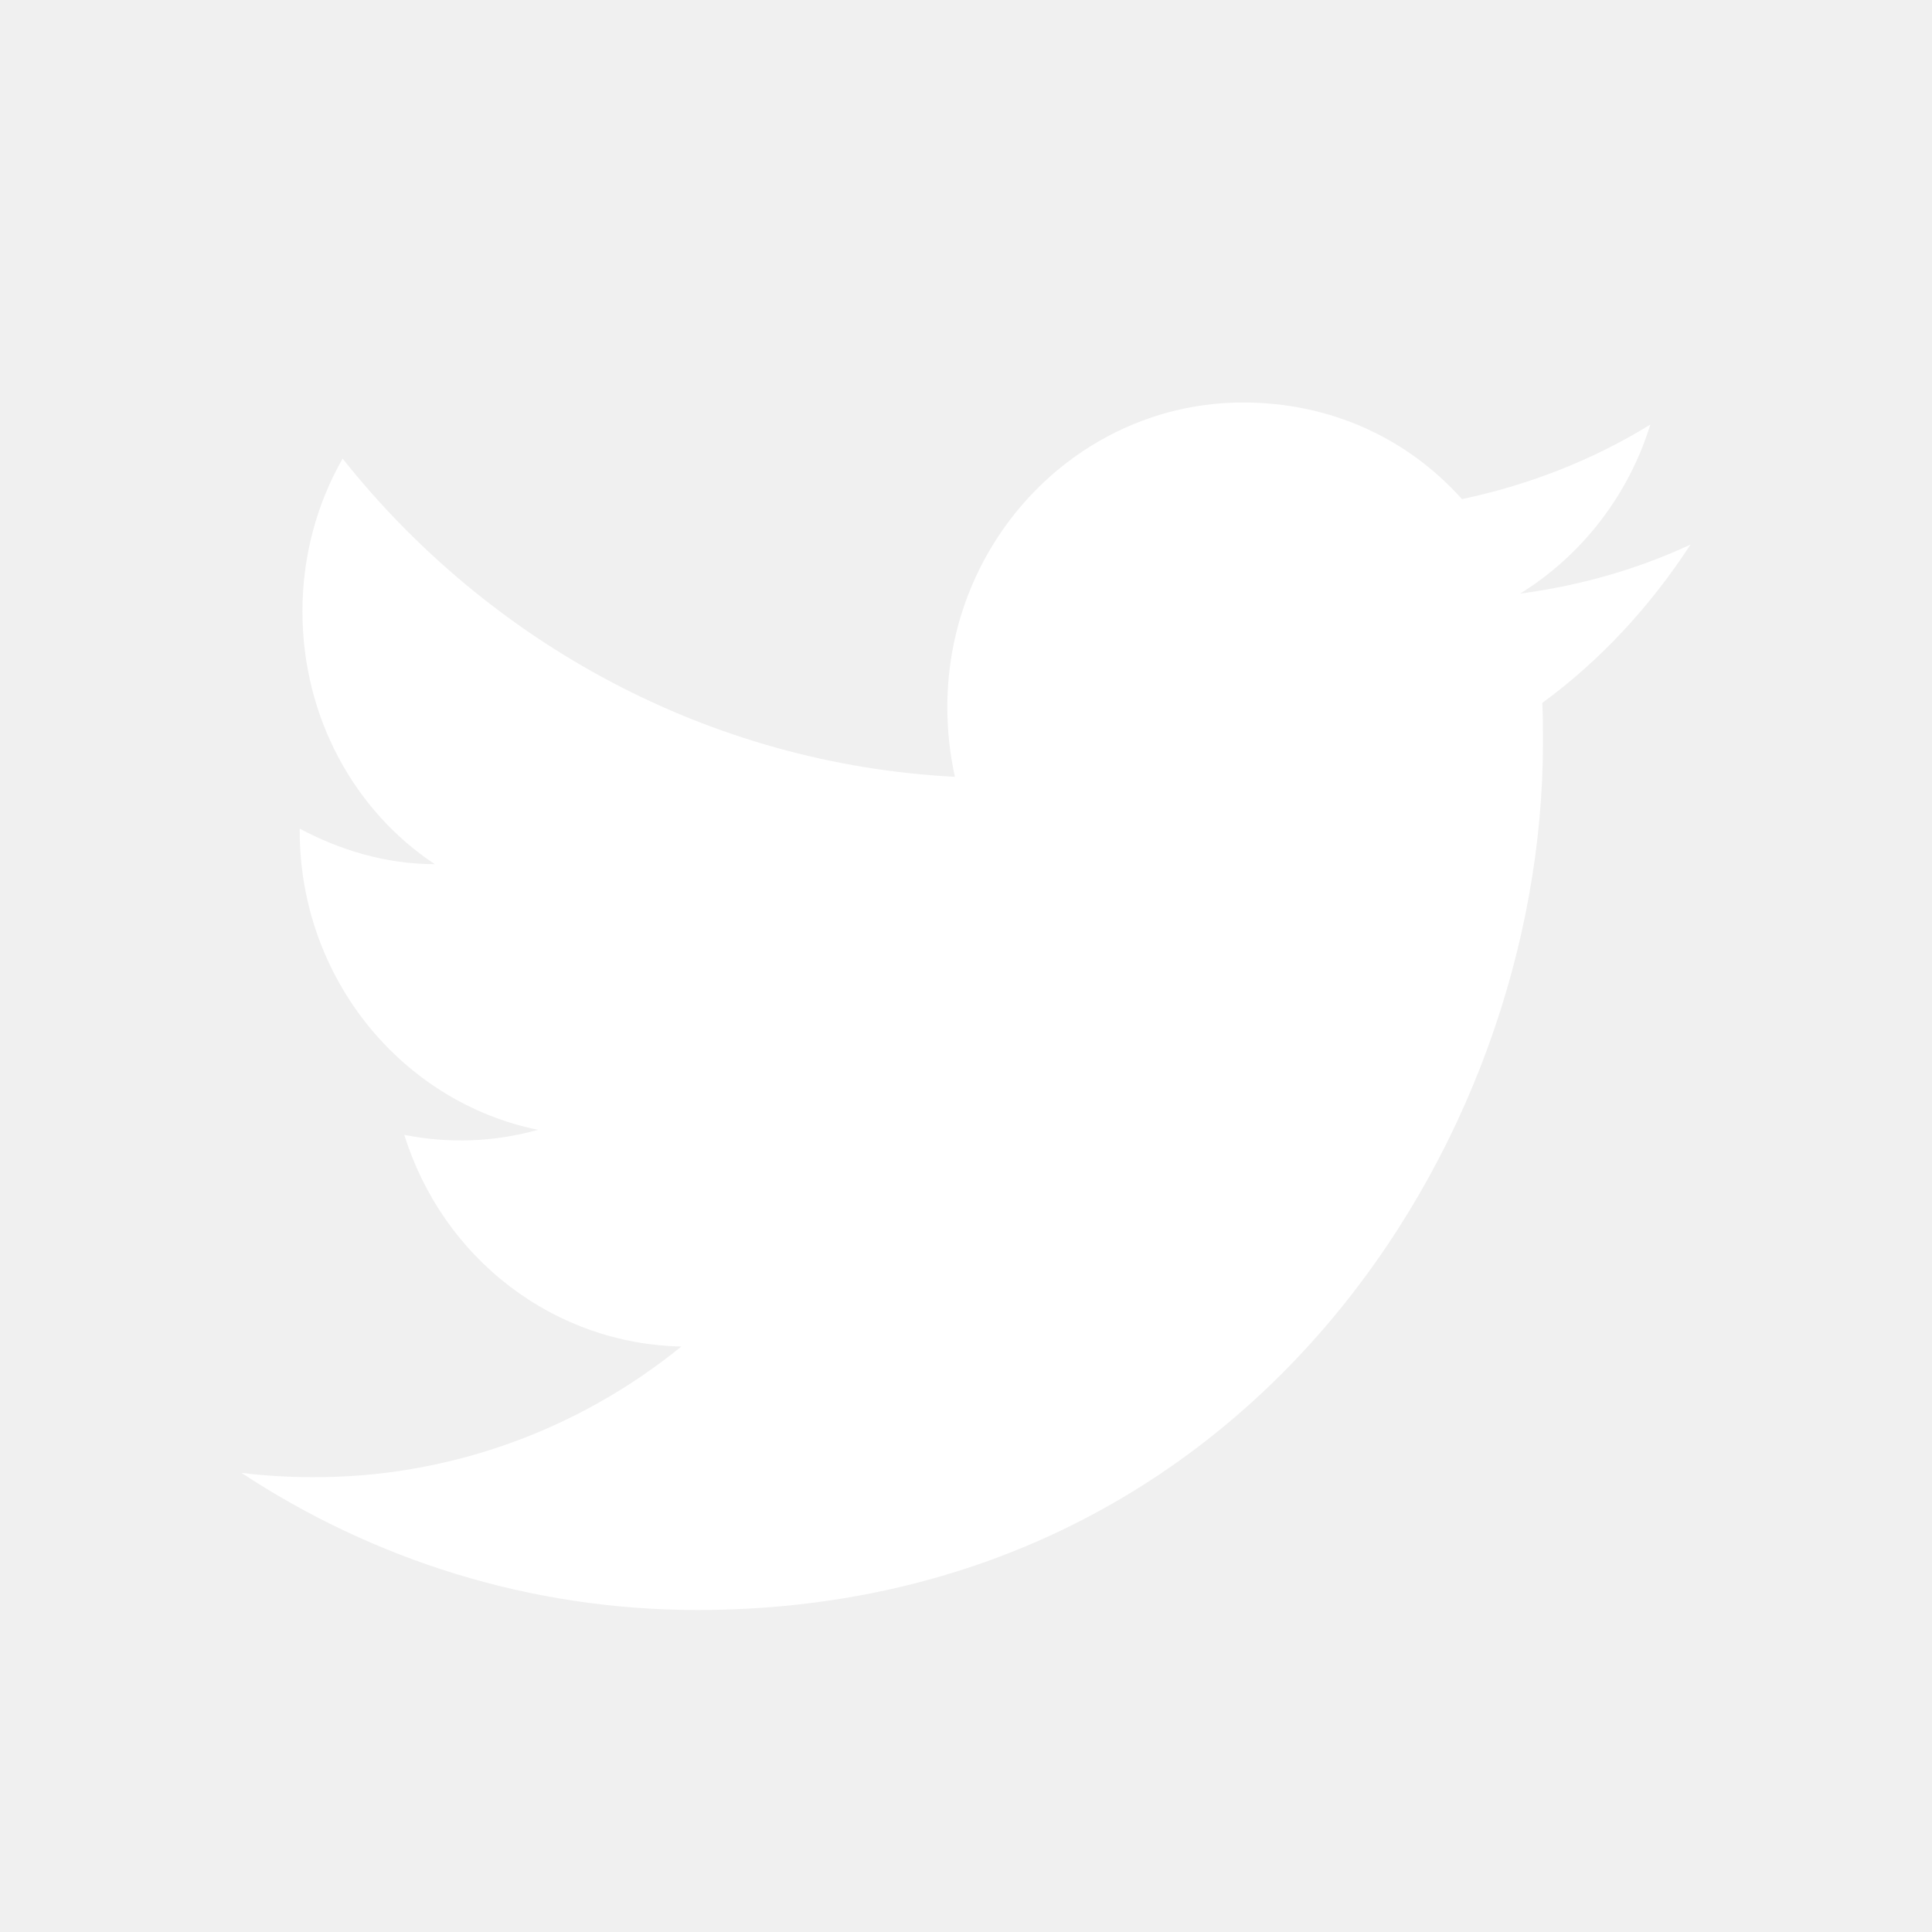
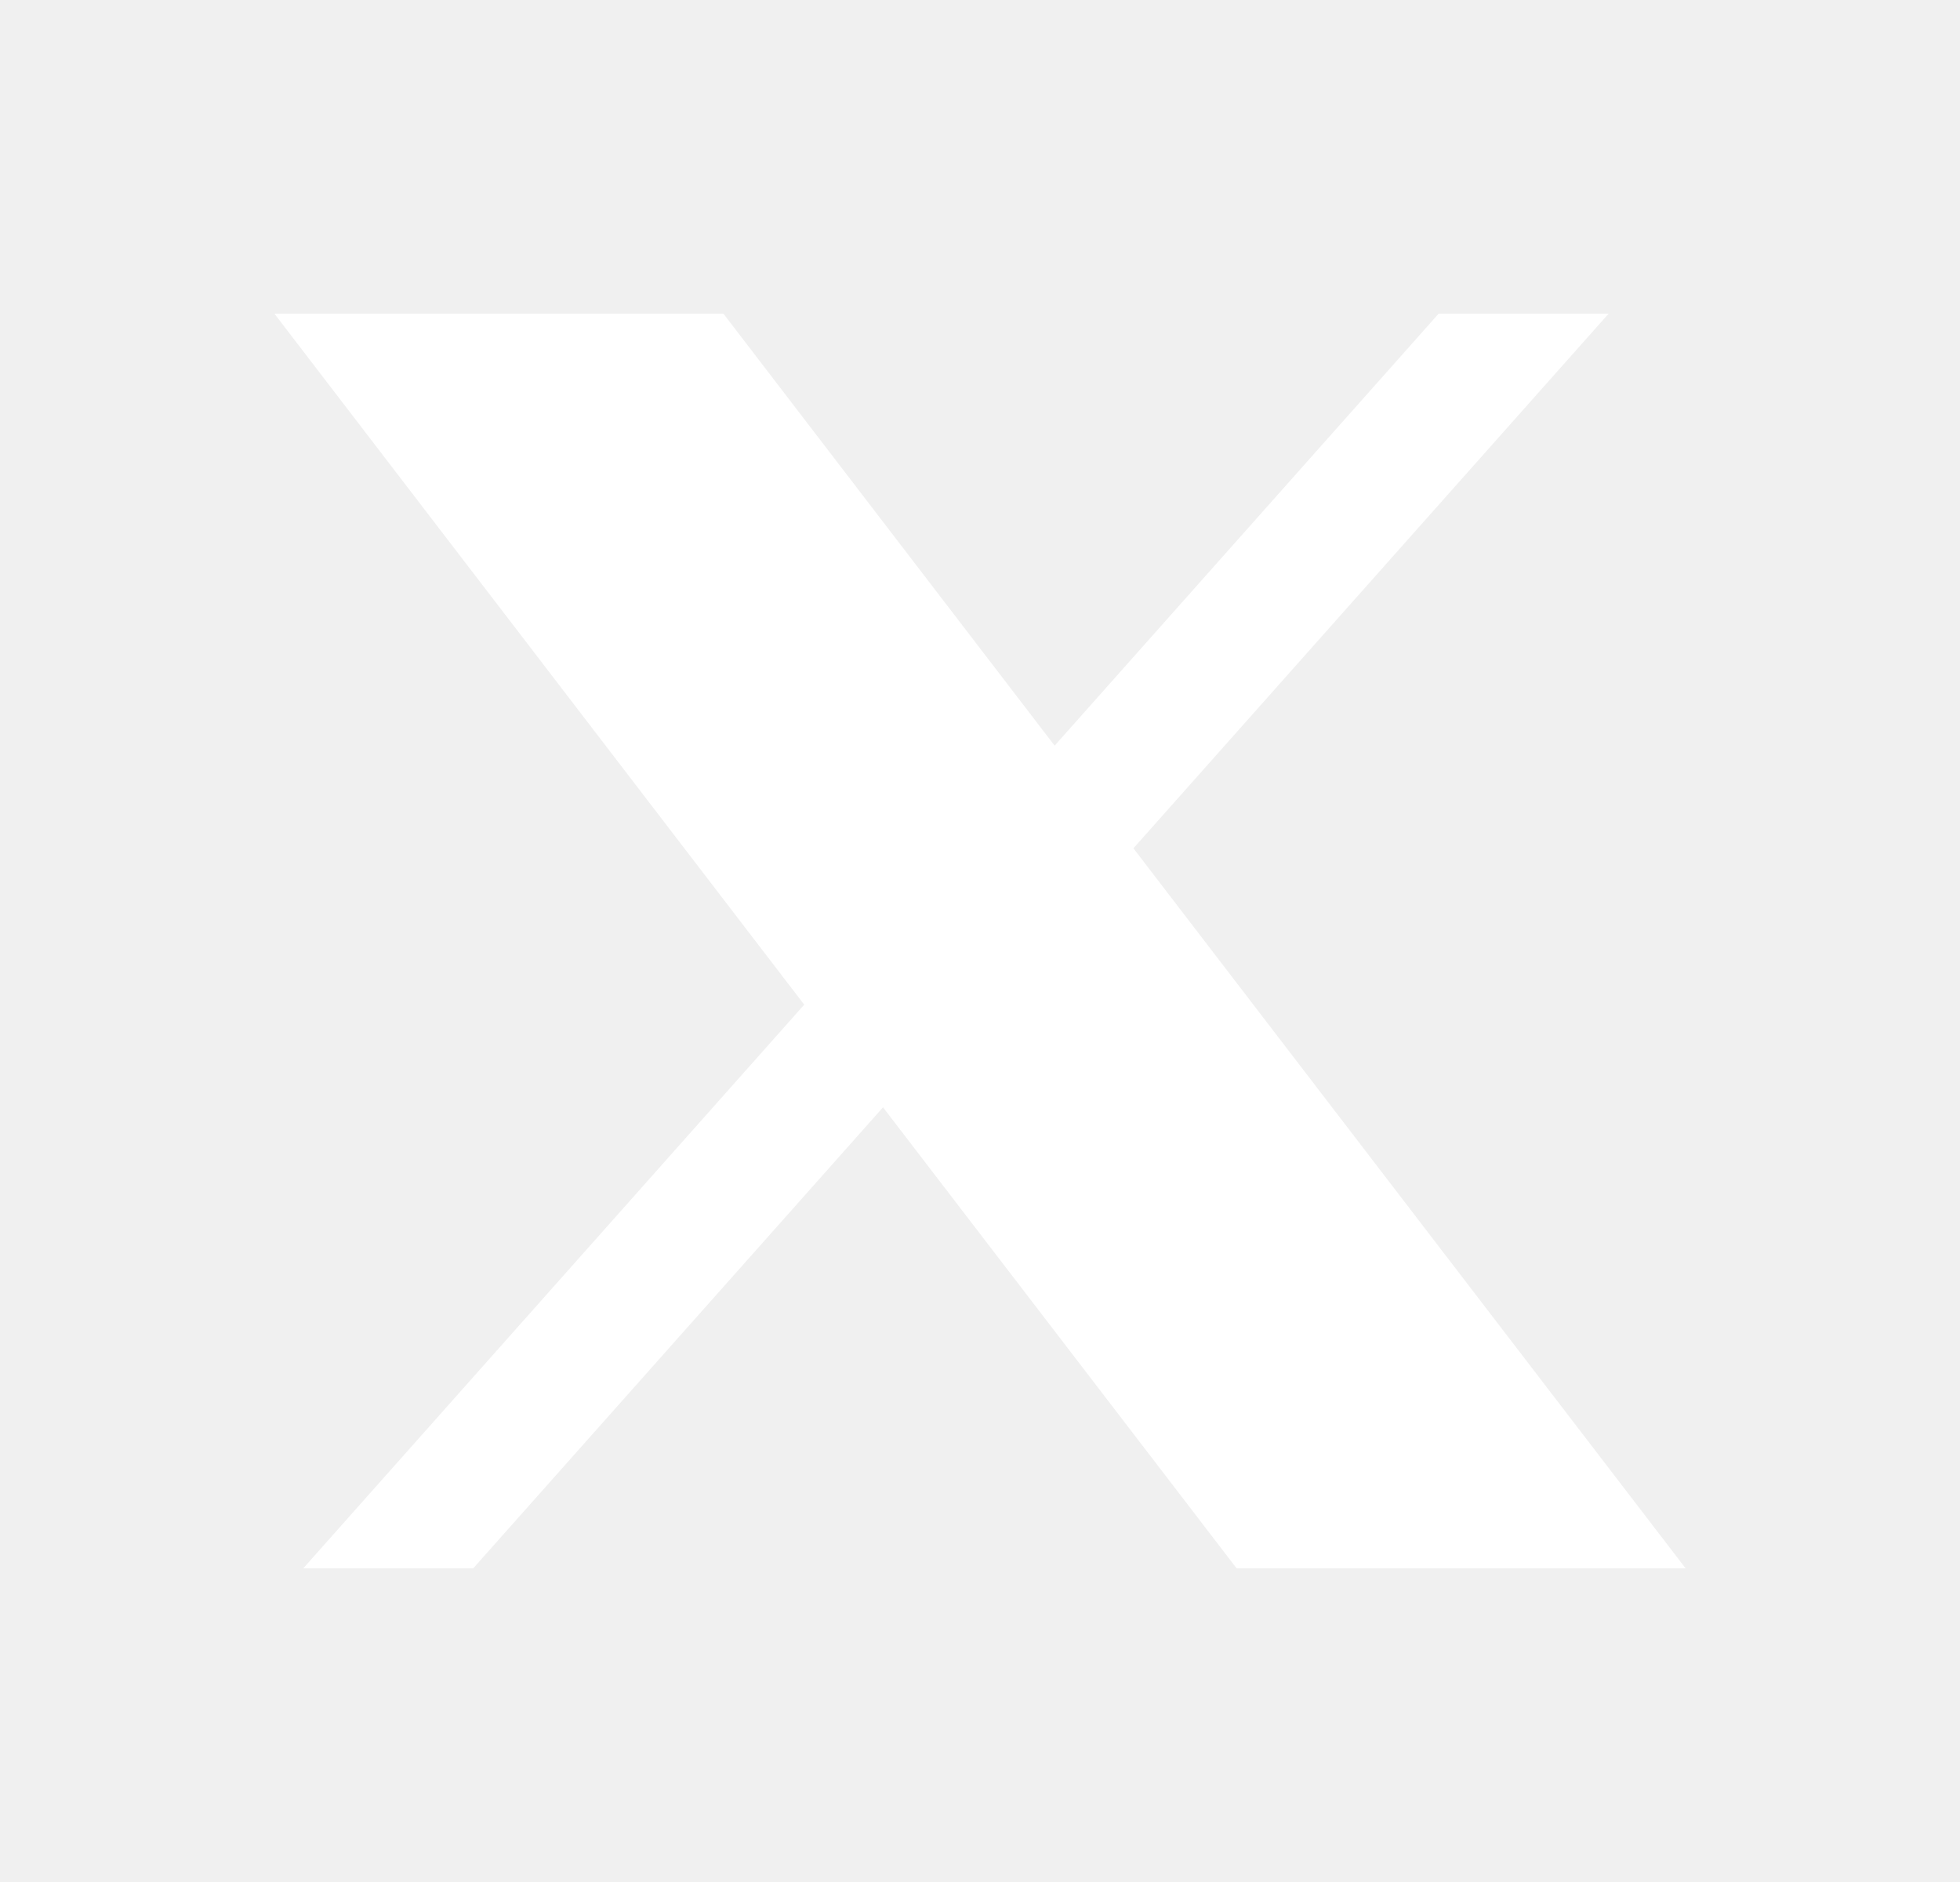
- <svg xmlns="http://www.w3.org/2000/svg" width="24" height="24" viewBox="0 0 24 24" fill="none">
-   <path d="M21 6.765C20.337 7.074 19.623 7.276 18.883 7.374C19.64 6.906 20.226 6.165 20.501 5.274C19.787 5.715 18.995 6.024 18.161 6.2C17.481 5.441 16.526 5 15.442 5C13.42 5 11.768 6.694 11.768 8.785C11.768 9.085 11.802 9.376 11.862 9.65C8.799 9.491 6.072 7.982 4.256 5.697C3.938 6.253 3.757 6.906 3.757 7.594C3.757 8.909 4.402 10.073 5.401 10.735C4.79 10.735 4.222 10.559 3.723 10.294V10.321C3.723 12.156 4.996 13.691 6.683 14.035C6.141 14.187 5.573 14.208 5.022 14.097C5.256 14.849 5.713 15.507 6.331 15.979C6.948 16.451 7.694 16.712 8.464 16.727C7.159 17.786 5.542 18.358 3.878 18.35C3.585 18.35 3.293 18.332 3 18.297C4.635 19.373 6.579 20 8.662 20C15.442 20 19.167 14.229 19.167 9.226C19.167 9.059 19.167 8.9 19.159 8.732C19.881 8.203 20.501 7.532 21 6.765Z" fill="white" />
+ <svg xmlns="http://www.w3.org/2000/svg" width="25" height="24" viewBox="0 0 25 24" fill="none">
+   <path d="M9.227 4H3.5L10.258 12.812L3.868 20H6.036L11.263 14.121L15.773 20H21.5L14.457 10.818L20.518 4H18.35L13.452 9.509L9.227 4ZM16.591 18.4L6.773 5.6H8.409L18.227 18.4H16.591Z" fill="white" />
+   <path d="M9 5H5L16 19H20L9 5Z" fill="white" />
</svg>
